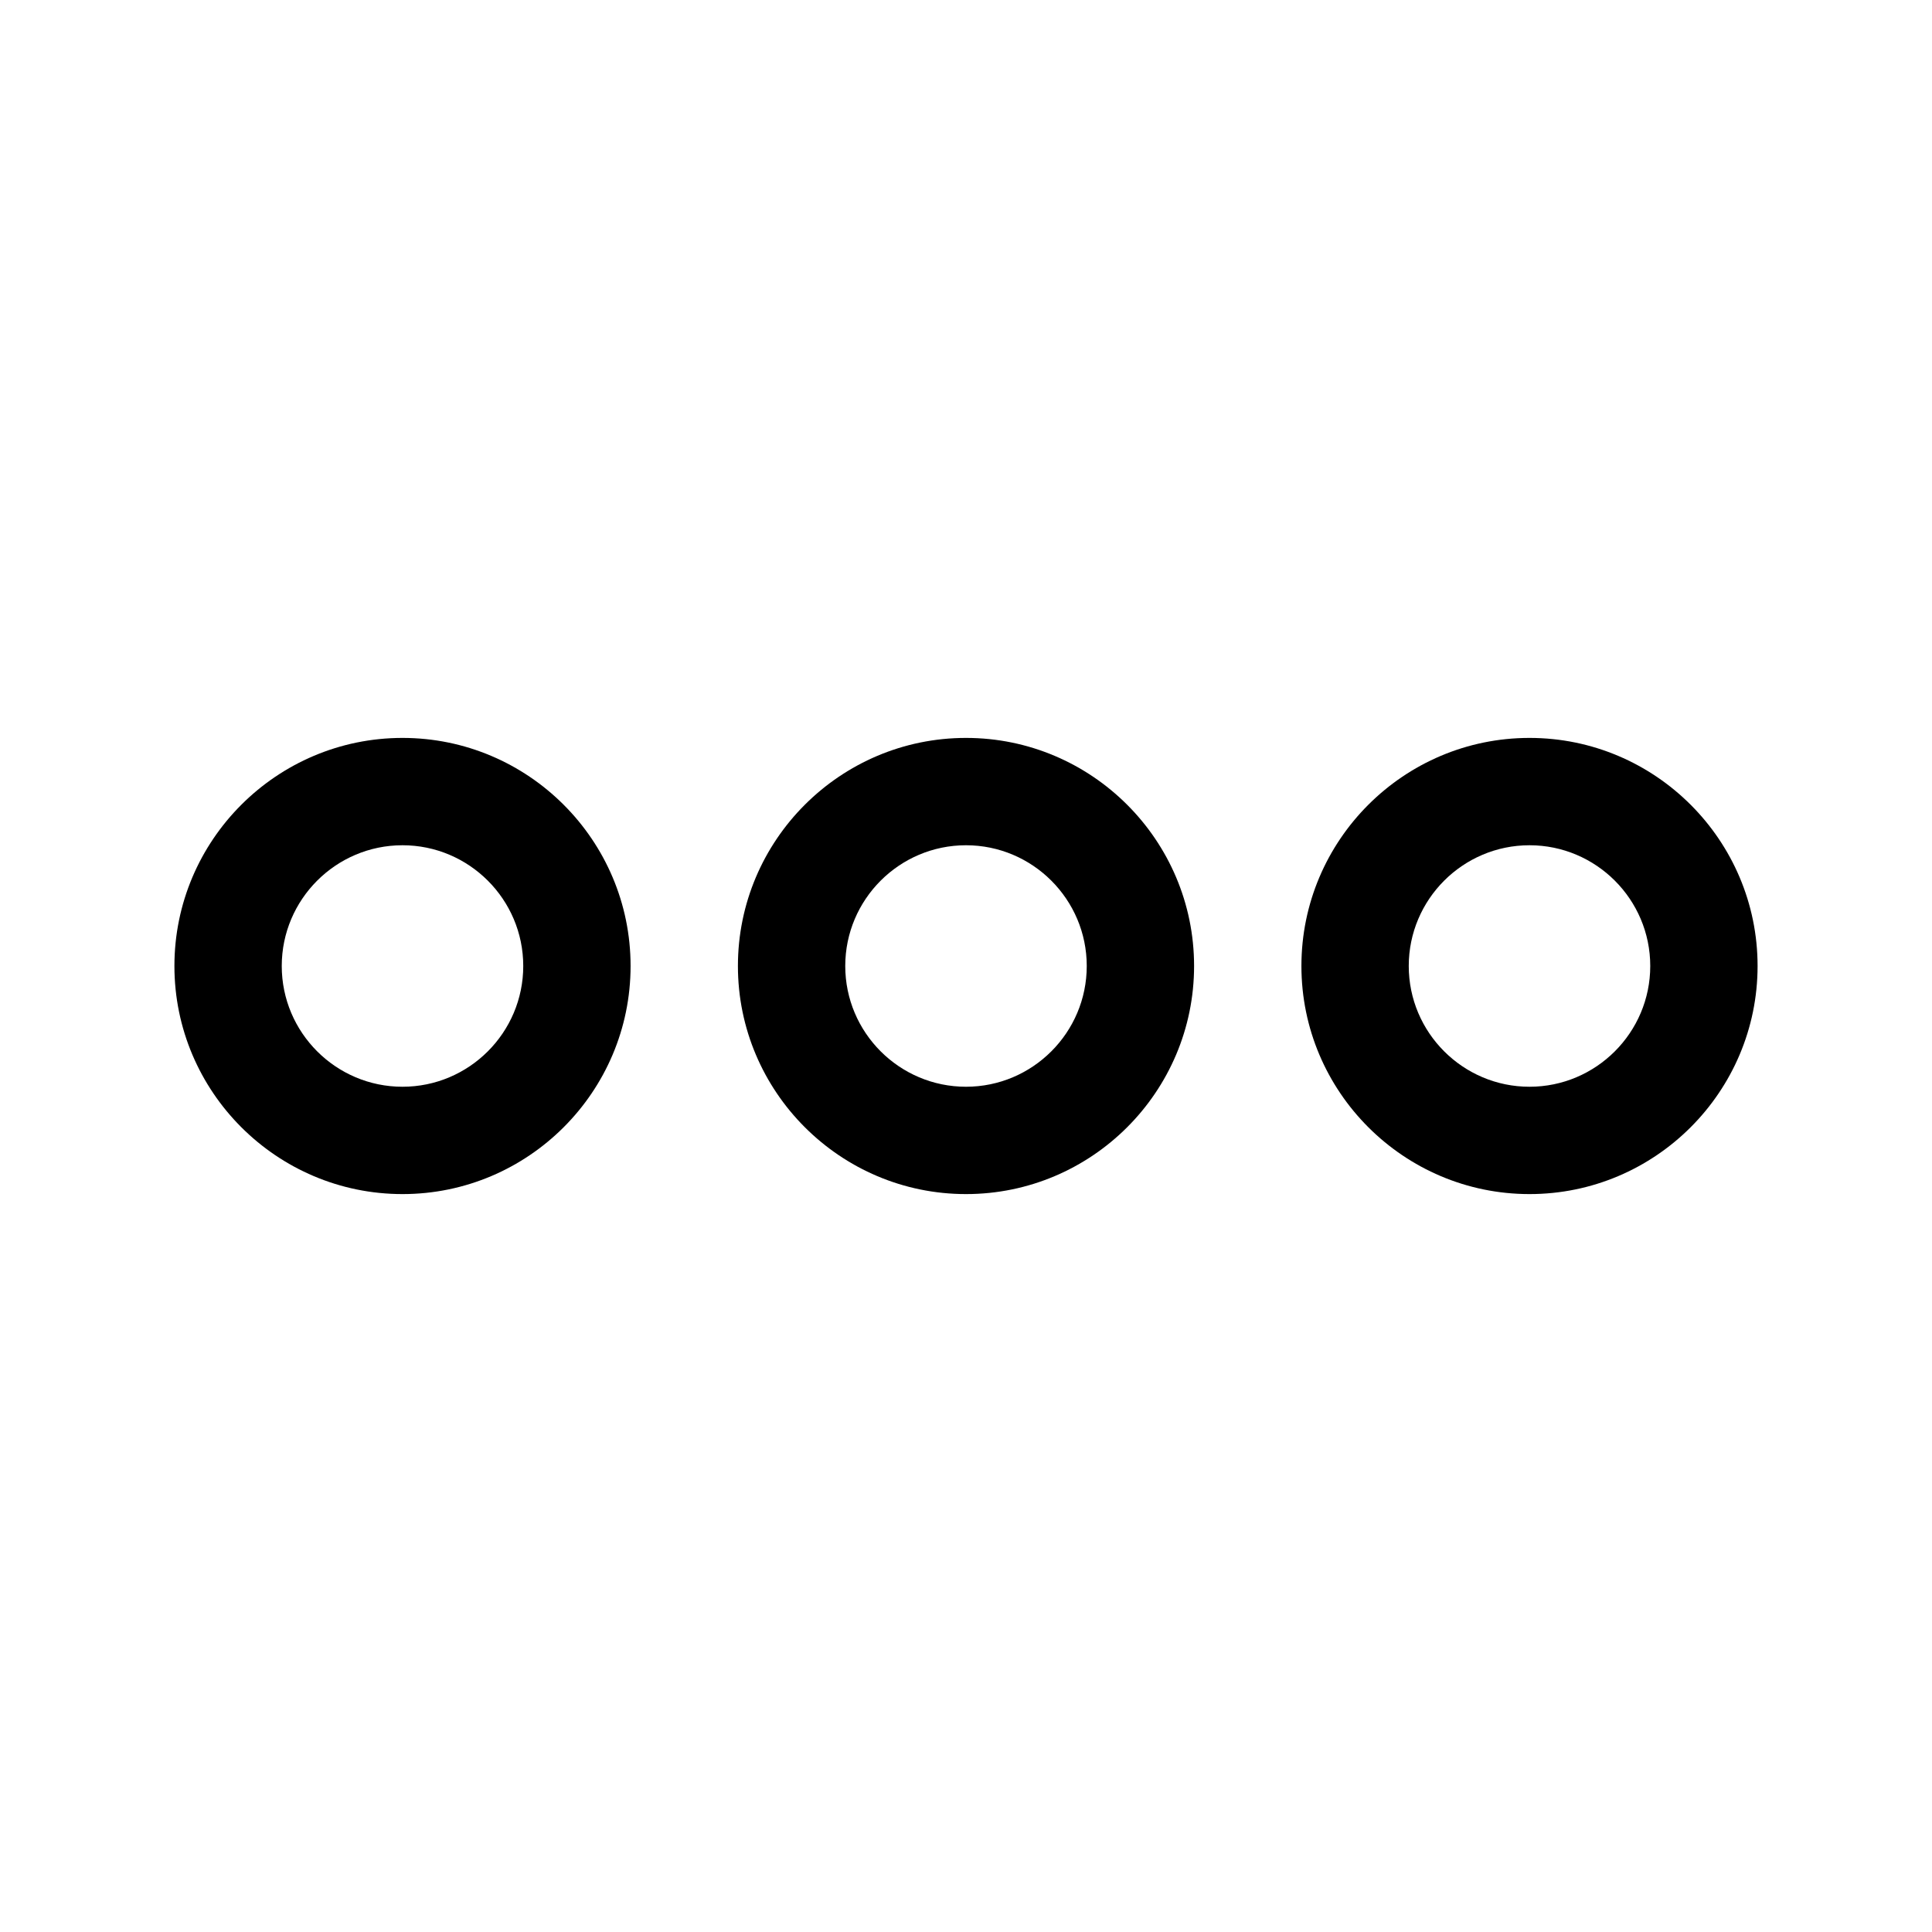
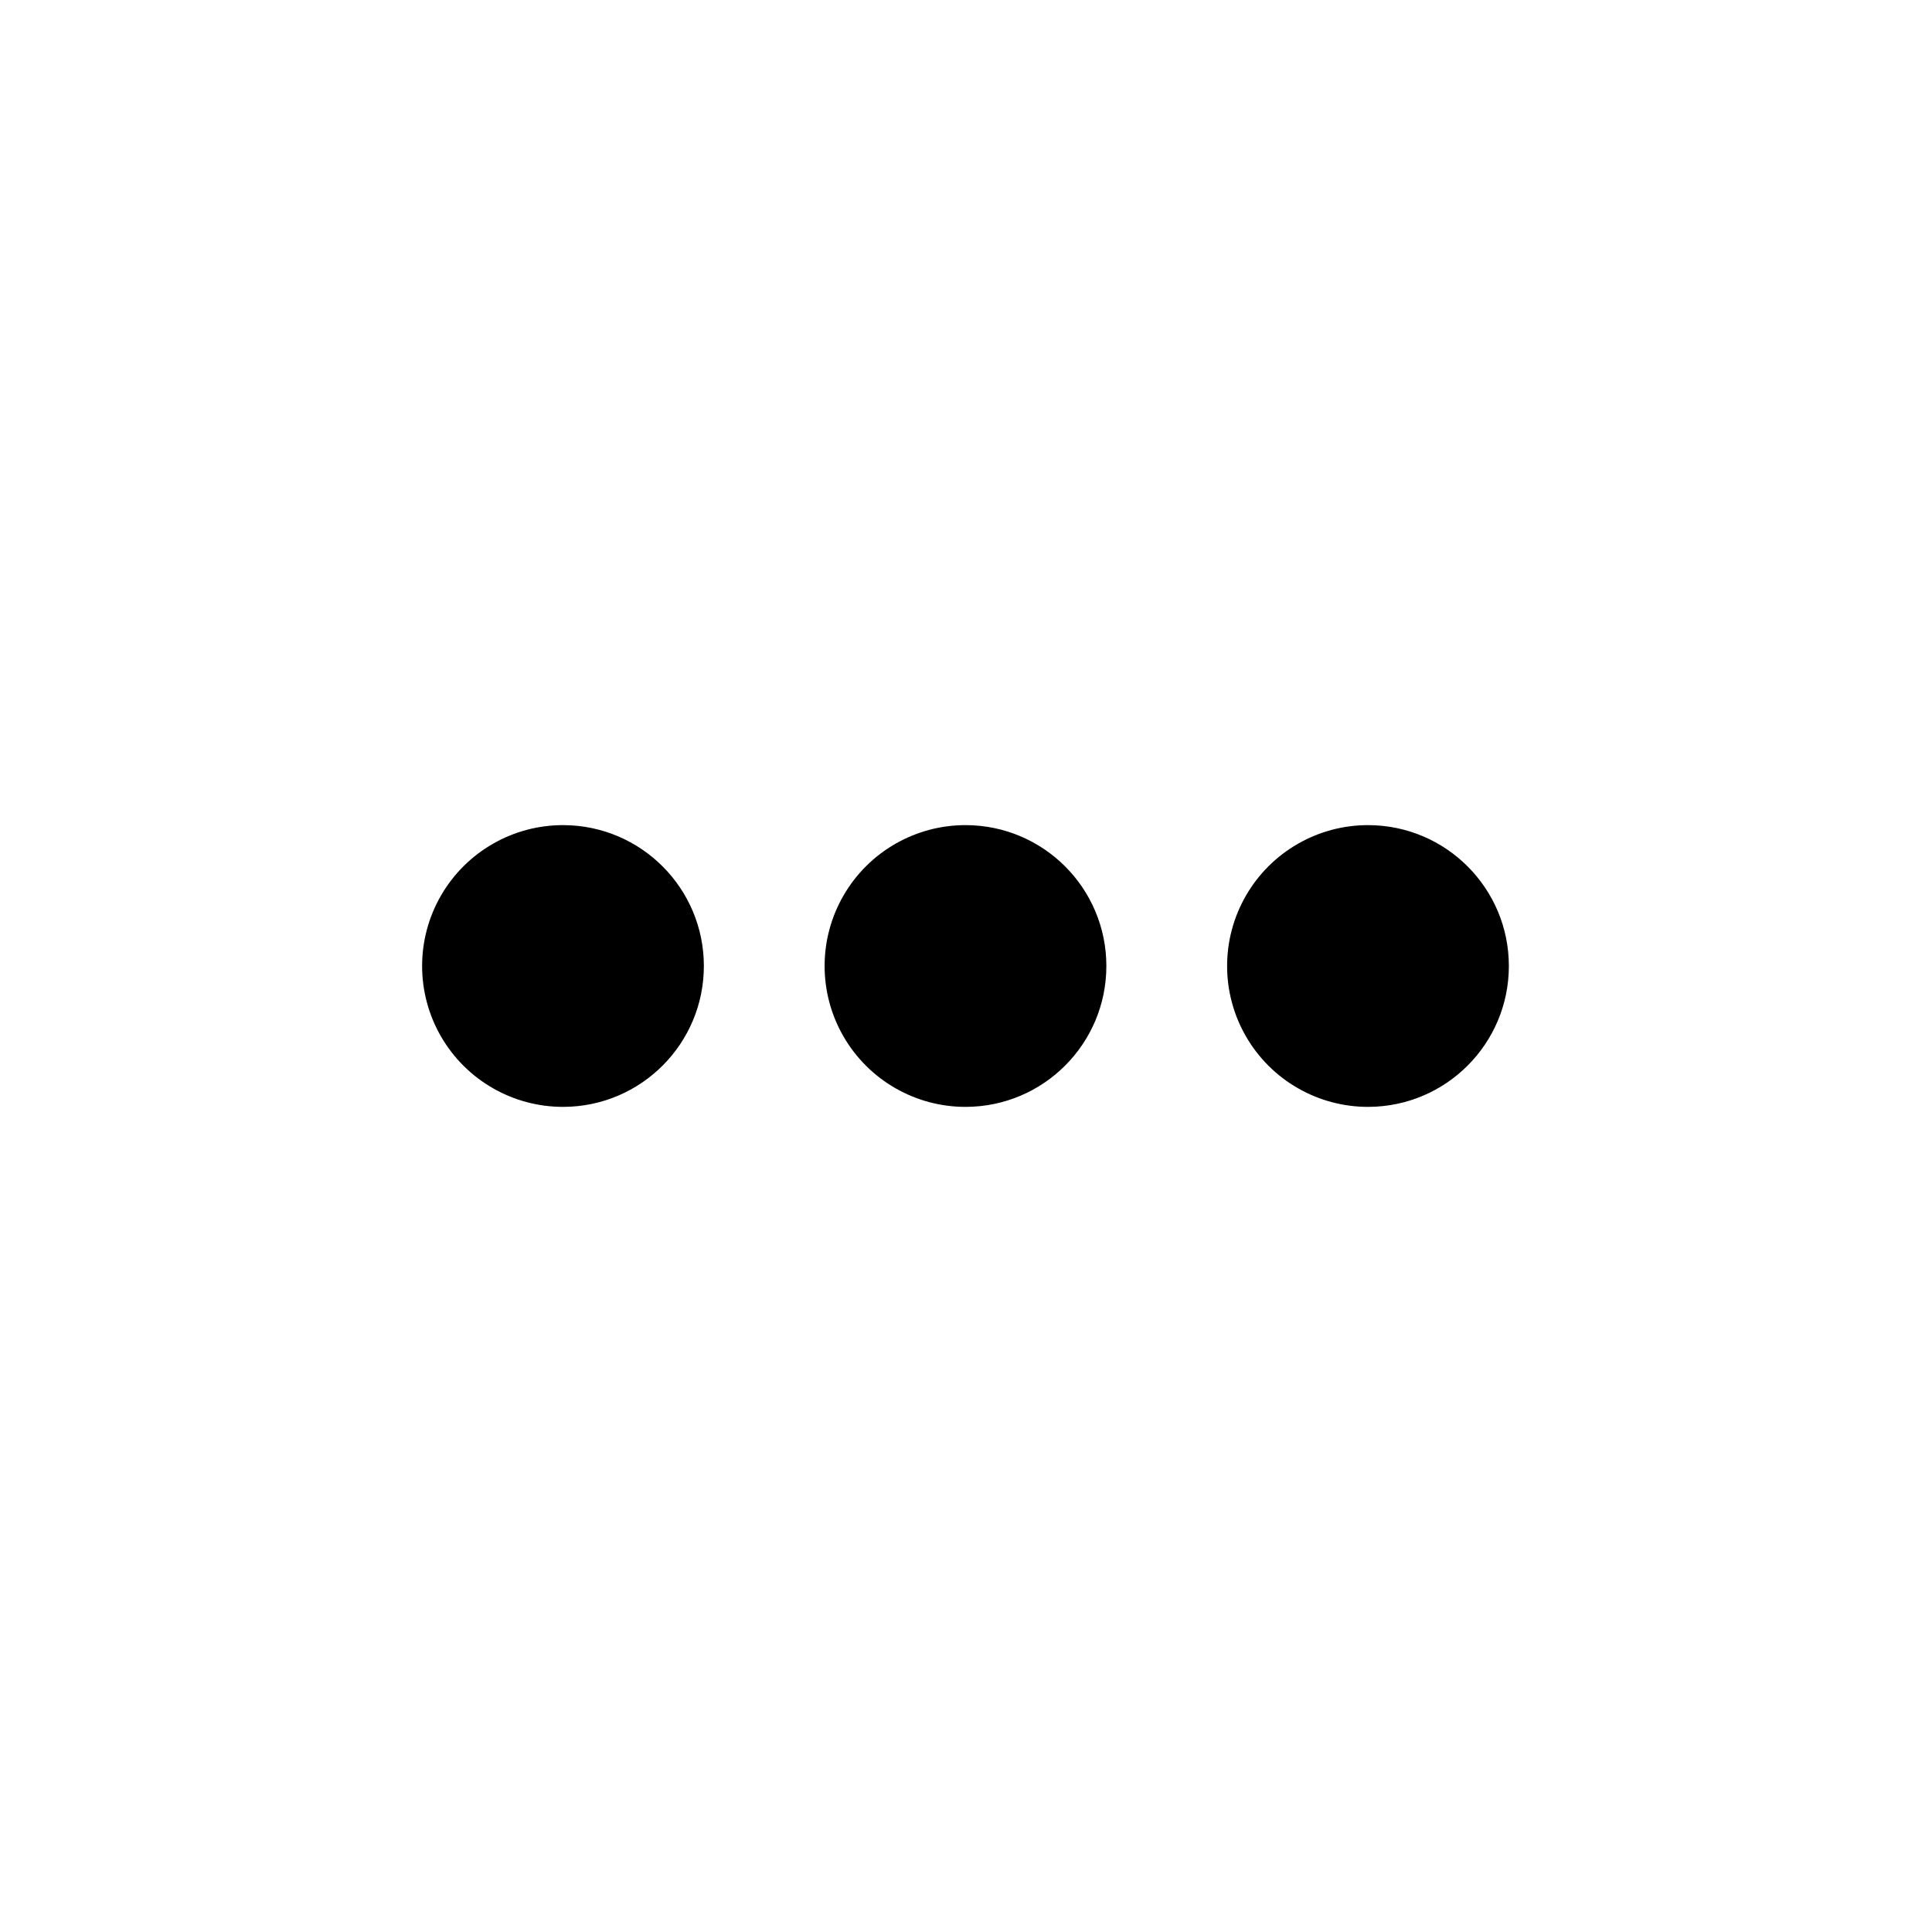
- <svg xmlns="http://www.w3.org/2000/svg" t="1591179521368" class="icon" viewBox="0 0 1024 1024" version="1.1" p-id="2264" width="200" height="200">
+ <svg xmlns="http://www.w3.org/2000/svg" t="1591193282894" class="icon" viewBox="0 0 1024 1024" version="1.1" p-id="1085" width="200" height="200">
  <defs>
    <style type="text/css" />
  </defs>
-   <path d="M689.778 512c0-66.674 54.229-120.889 120.889-120.889s120.889 54.229 120.889 120.889c0 66.66-54.229 120.889-120.889 120.889s-120.889-54.229-120.889-120.889z m184.889 0c0-35.285-28.715-64-64-64s-64 28.715-64 64 28.715 64 64 64 64-28.715 64-64zM391.111 512c0-66.674 54.229-120.889 120.889-120.889s120.889 54.229 120.889 120.889c0 66.66-54.229 120.889-120.889 120.889s-120.889-54.229-120.889-120.889z m184.889 0c0-35.285-28.715-64-64-64s-64 28.715-64 64 28.715 64 64 64 64-28.715 64-64zM92.444 512c0-66.674 54.229-120.889 120.889-120.889s120.889 54.229 120.889 120.889c0 66.66-54.229 120.889-120.889 120.889S92.444 578.66 92.444 512z m184.889 0c0-35.285-28.715-64-64-64s-64 28.715-64 64 28.715 64 64 64 64-28.715 64-64z" p-id="2265" />
+   <path d="M298.667 586.667a74.667 74.667 0 1 1 0-149.333 74.667 74.667 0 0 1 0 149.333z m213.333 0a74.667 74.667 0 1 1 0-149.333 74.667 74.667 0 0 1 0 149.333z m213.333 0a74.667 74.667 0 1 1 0-149.333 74.667 74.667 0 0 1 0 149.333z" p-id="1086" />
</svg>
